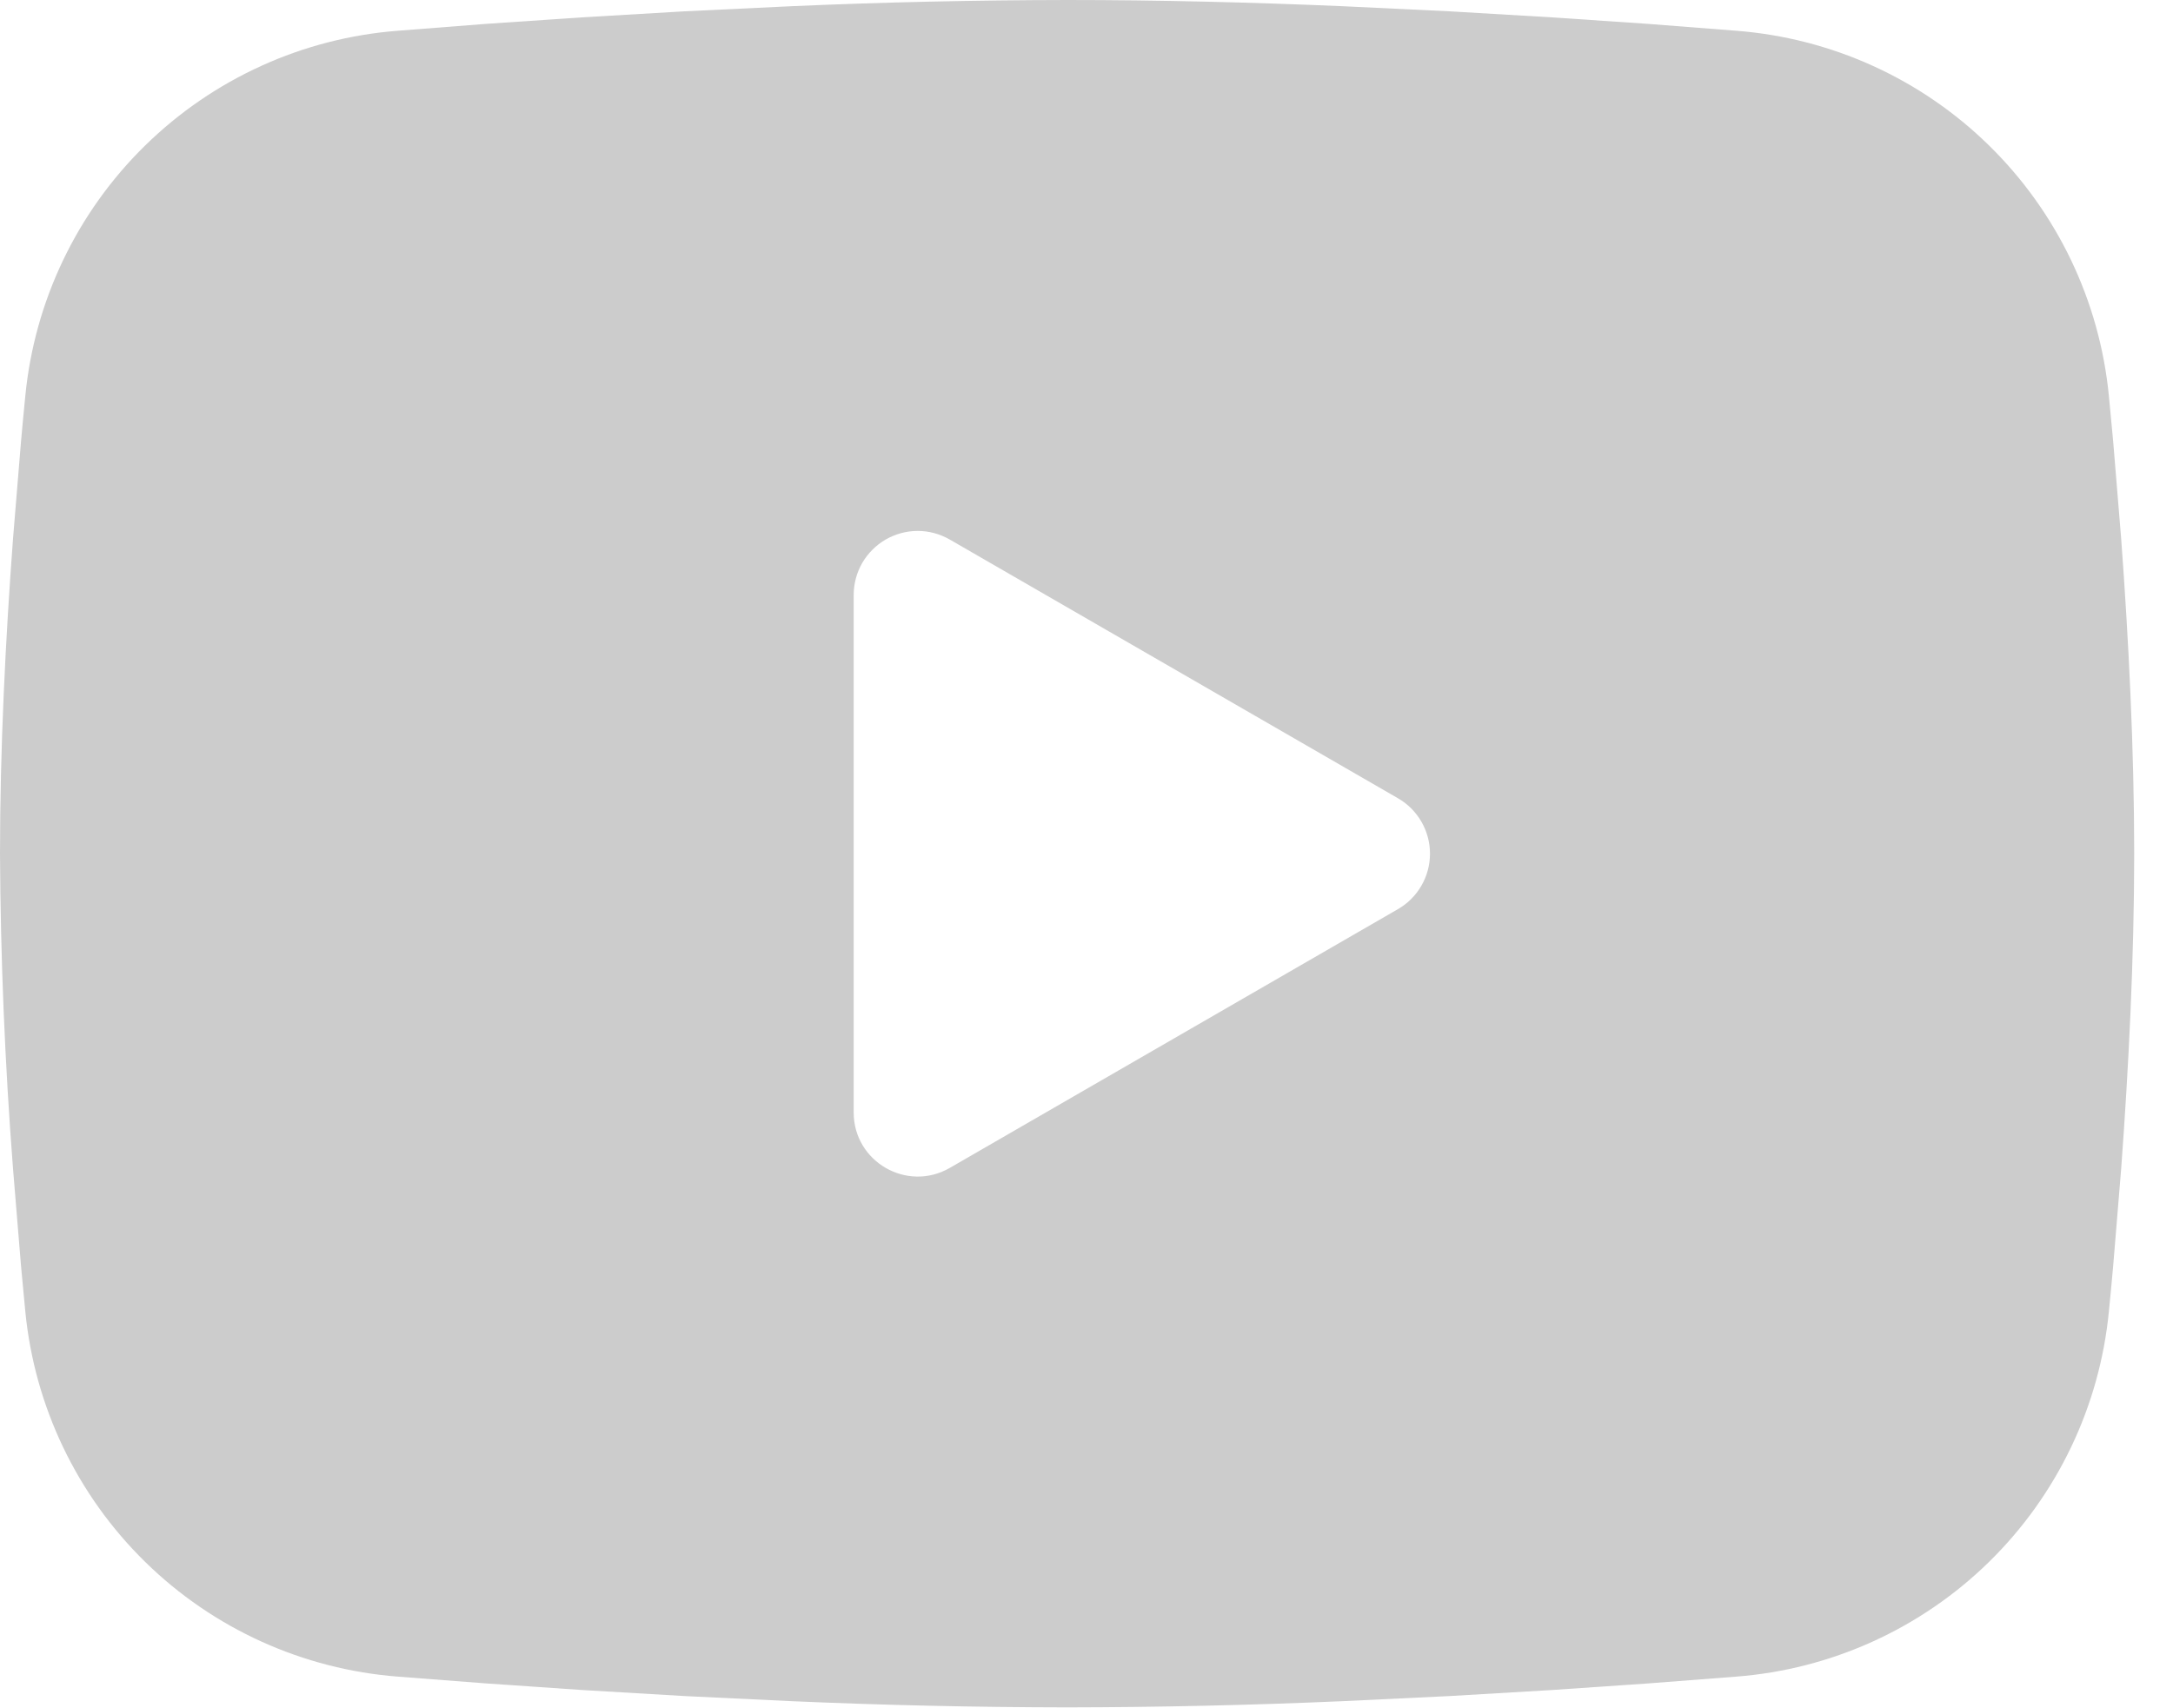
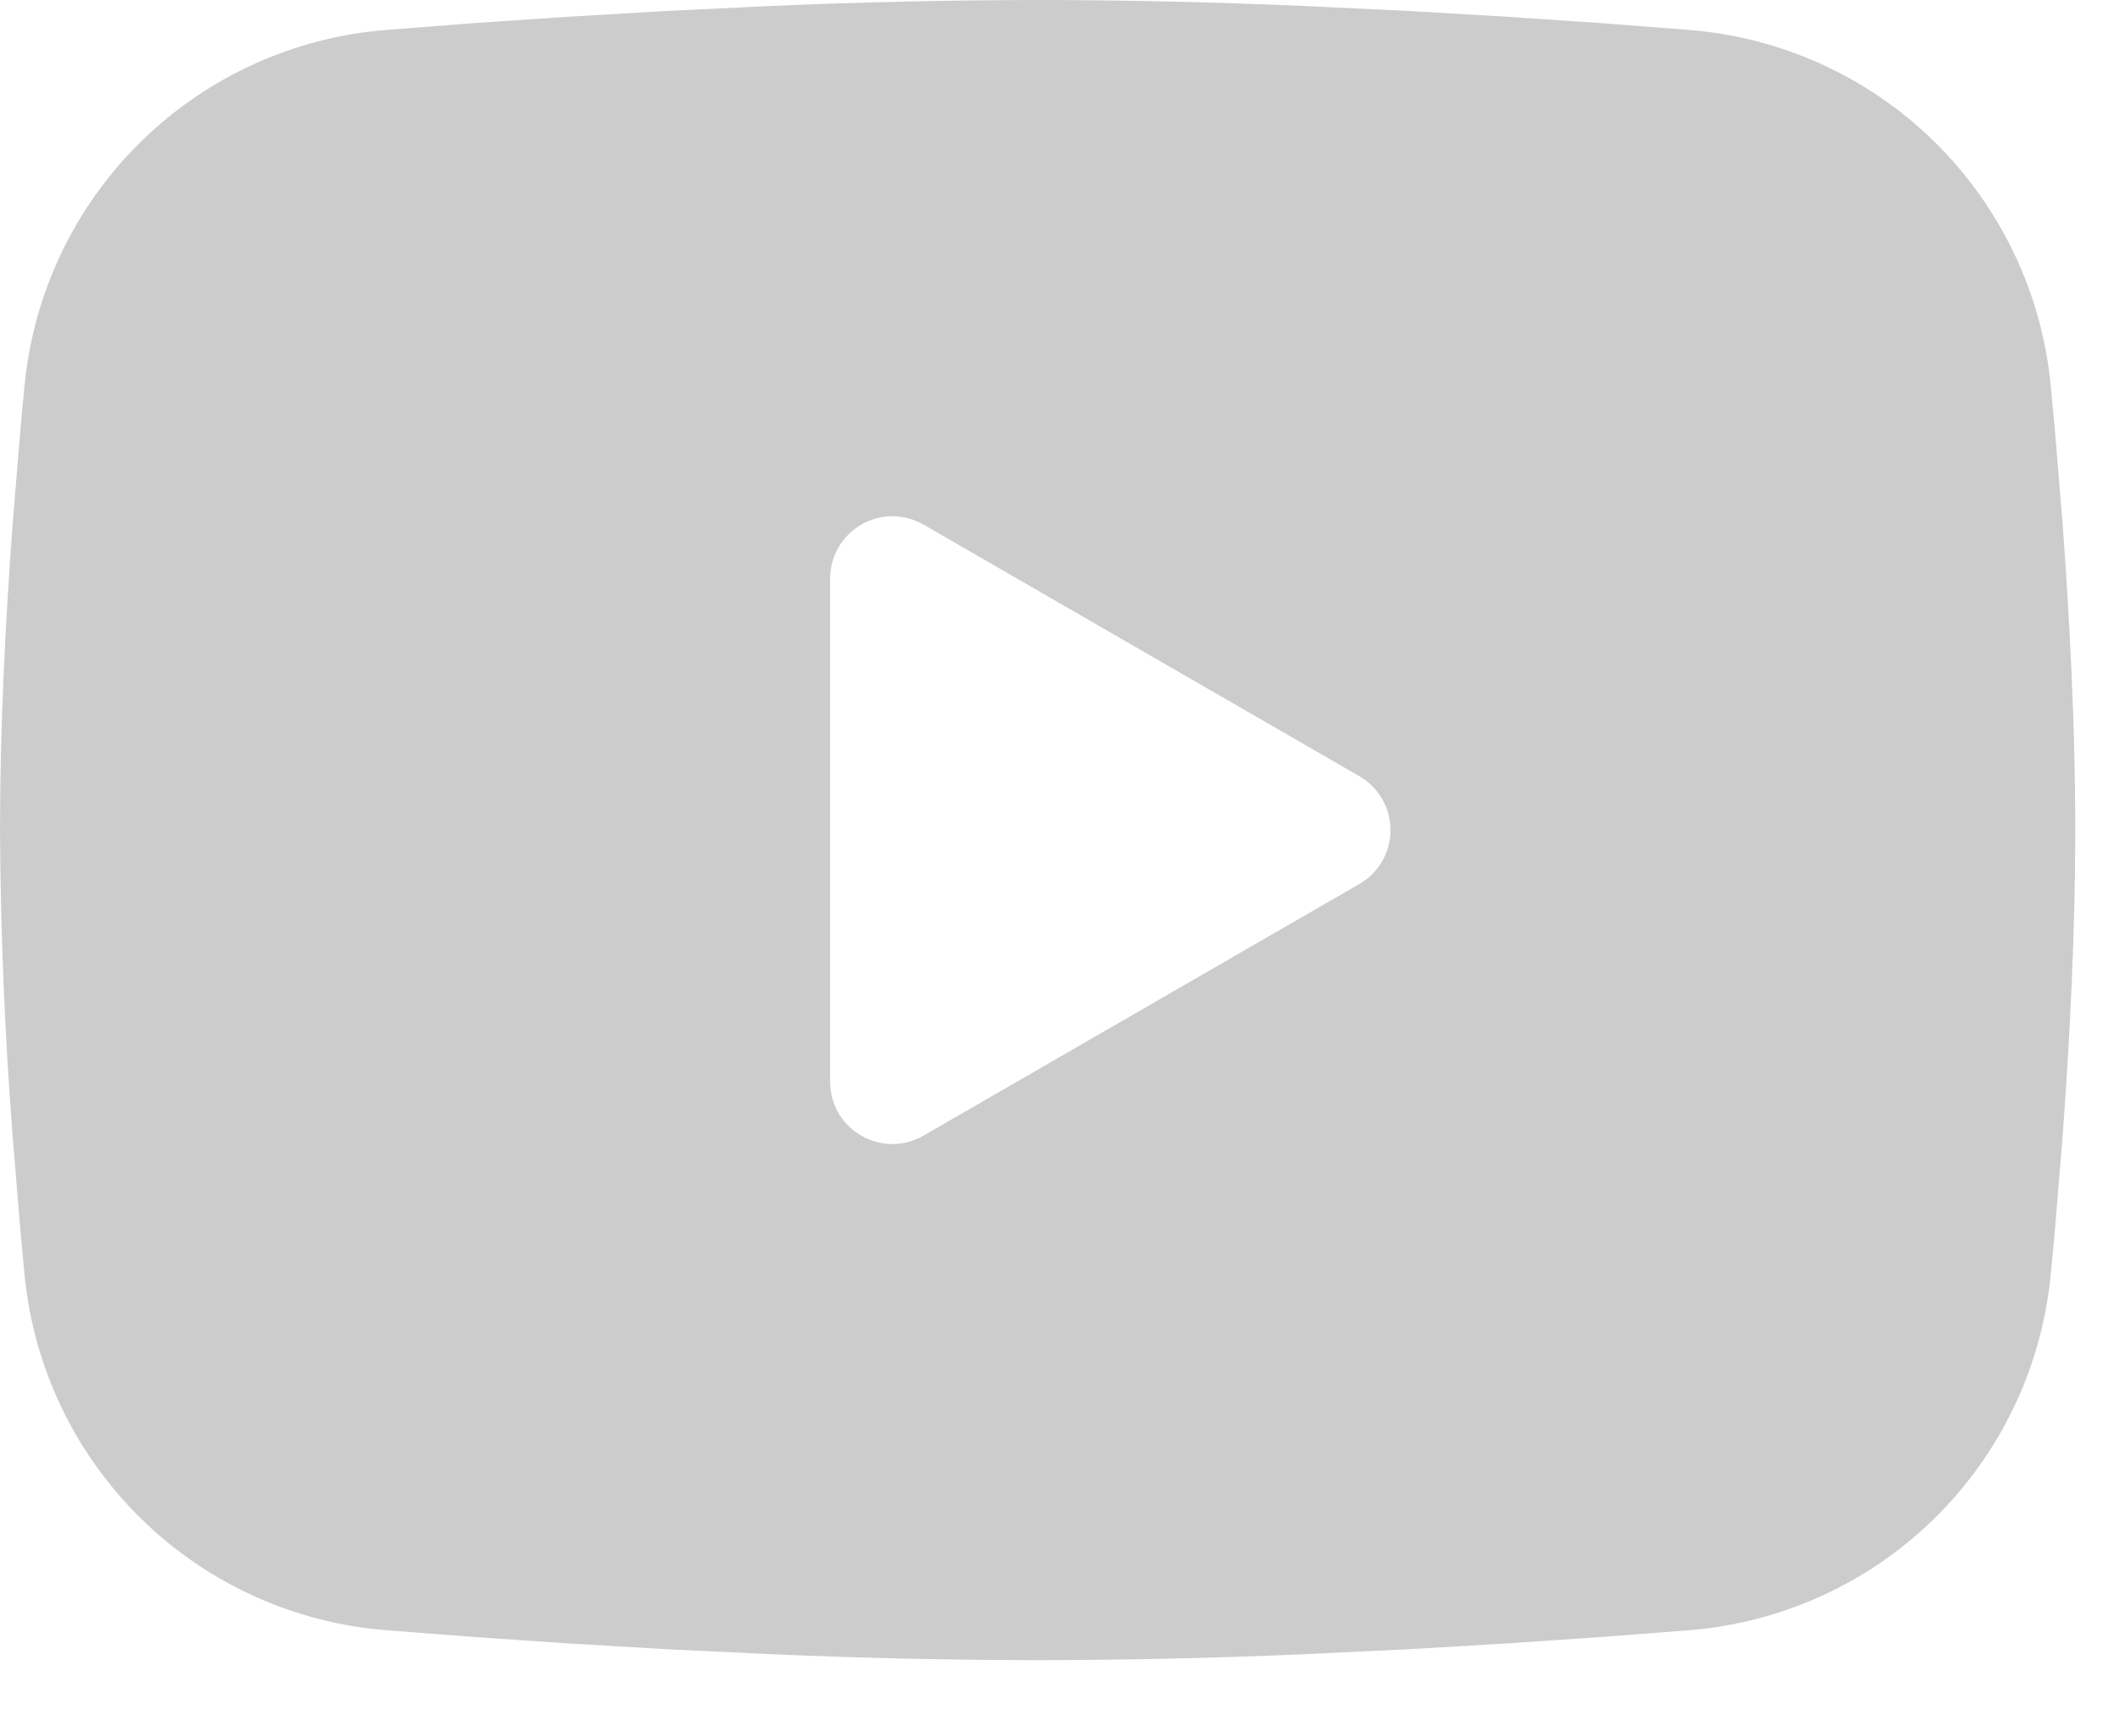
- <svg xmlns="http://www.w3.org/2000/svg" width="28" height="22" viewBox="0 0 28 22" fill="none">
+ <svg xmlns="http://www.w3.org/2000/svg" width="28" height="23" viewBox="0 0 28 23" fill="none">
  <path fill-rule="evenodd" clip-rule="evenodd" d="M13.75 0C14.926 0 16.131 0.03 17.3 0.08L18.681 0.146L20.002 0.224L21.24 0.308L22.37 0.396C23.596 0.49 24.751 1.013 25.629 1.874C26.508 2.735 27.055 3.878 27.174 5.103L27.229 5.687L27.332 6.938C27.428 8.235 27.5 9.648 27.5 11C27.5 12.352 27.428 13.765 27.332 15.062L27.229 16.313C27.211 16.514 27.193 16.708 27.174 16.897C27.055 18.122 26.508 19.265 25.629 20.126C24.75 20.987 23.595 21.51 22.369 21.604L21.241 21.691L20.003 21.776L18.681 21.854L17.3 21.92C16.117 21.972 14.934 21.998 13.75 22C12.566 21.998 11.383 21.972 10.2 21.92L8.819 21.854L7.498 21.776L6.26 21.691L5.13 21.604C3.904 21.51 2.749 20.987 1.871 20.126C0.992 19.265 0.445 18.122 0.326 16.897L0.271 16.313L0.168 15.062C0.063 13.71 0.007 12.355 0 11C0 9.648 0.071 8.235 0.168 6.938L0.271 5.687C0.289 5.486 0.307 5.292 0.326 5.103C0.445 3.878 0.992 2.735 1.87 1.875C2.749 1.014 3.902 0.49 5.129 0.396L6.258 0.308L7.495 0.224L8.818 0.146L10.198 0.08C11.382 0.028 12.566 0.002 13.75 0ZM11 7.666V14.334C11 14.97 11.688 15.366 12.238 15.049L18.012 11.715C18.138 11.643 18.242 11.539 18.315 11.413C18.388 11.287 18.426 11.145 18.426 11C18.426 10.855 18.388 10.713 18.315 10.587C18.242 10.461 18.138 10.357 18.012 10.285L12.238 6.952C12.112 6.88 11.97 6.841 11.825 6.841C11.68 6.841 11.538 6.88 11.412 6.952C11.287 7.025 11.183 7.129 11.11 7.254C11.038 7.38 11 7.522 11 7.667V7.666Z" fill="#CCCCCC" />
</svg>
